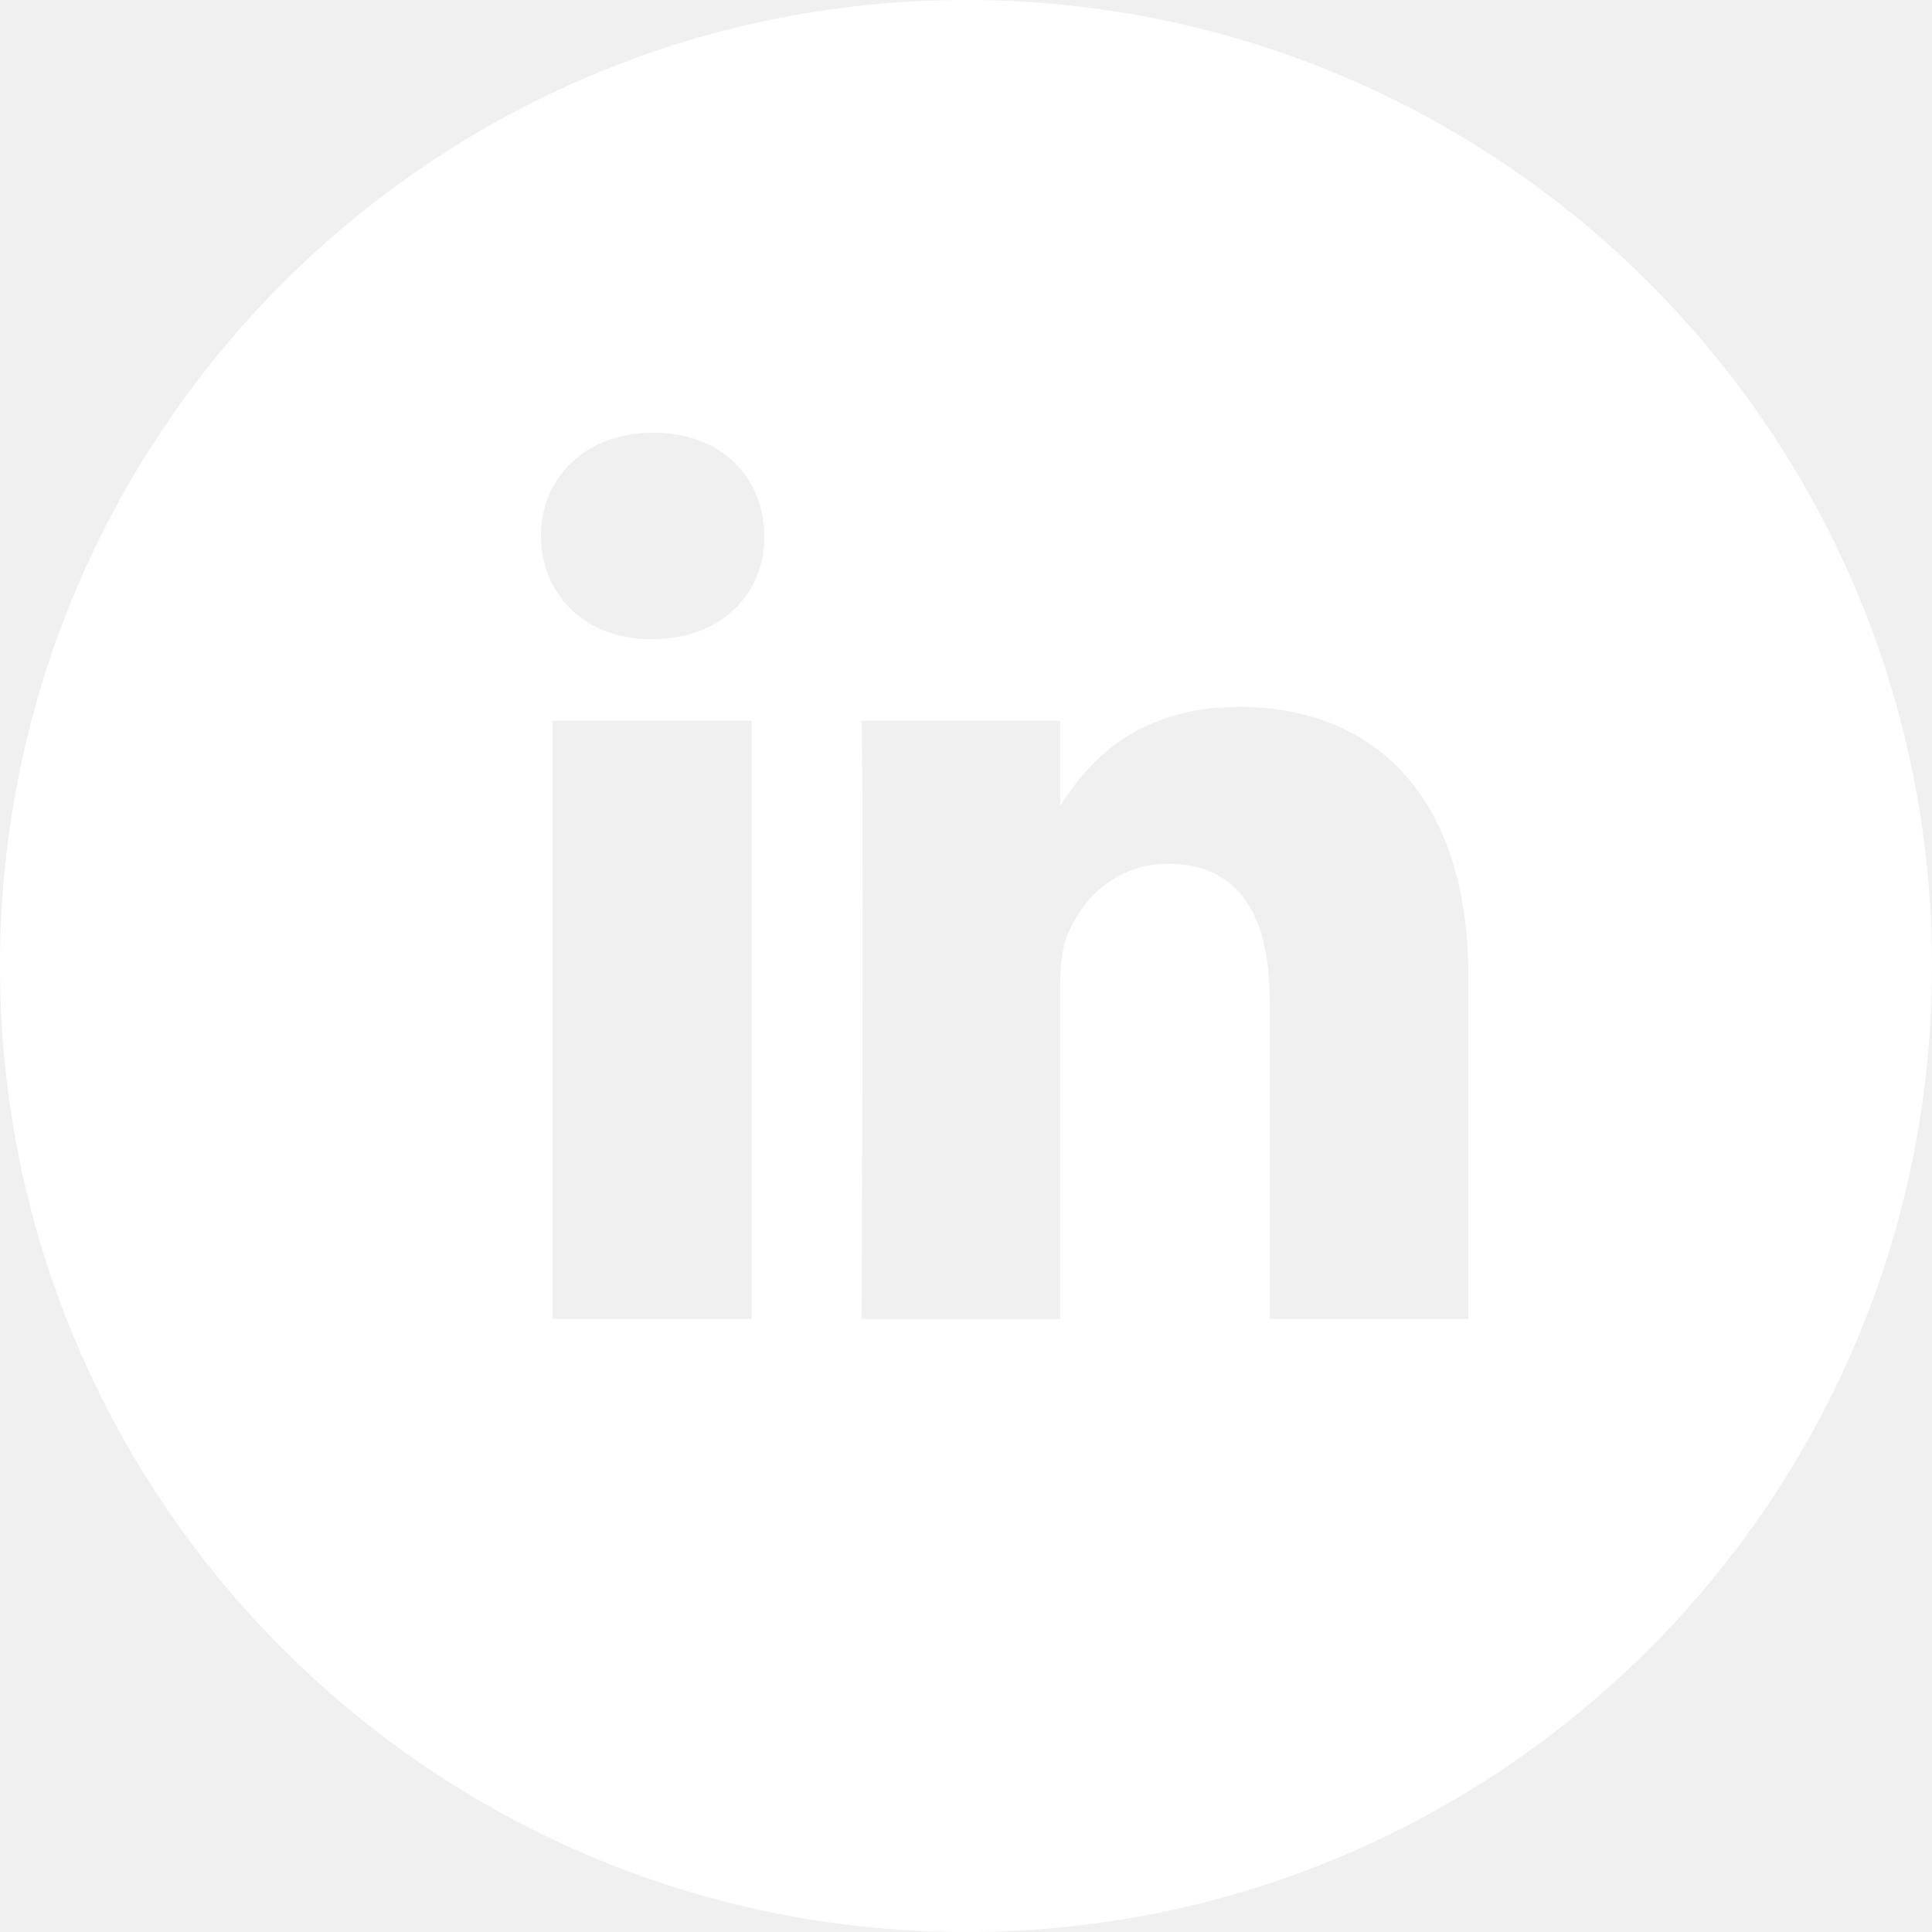
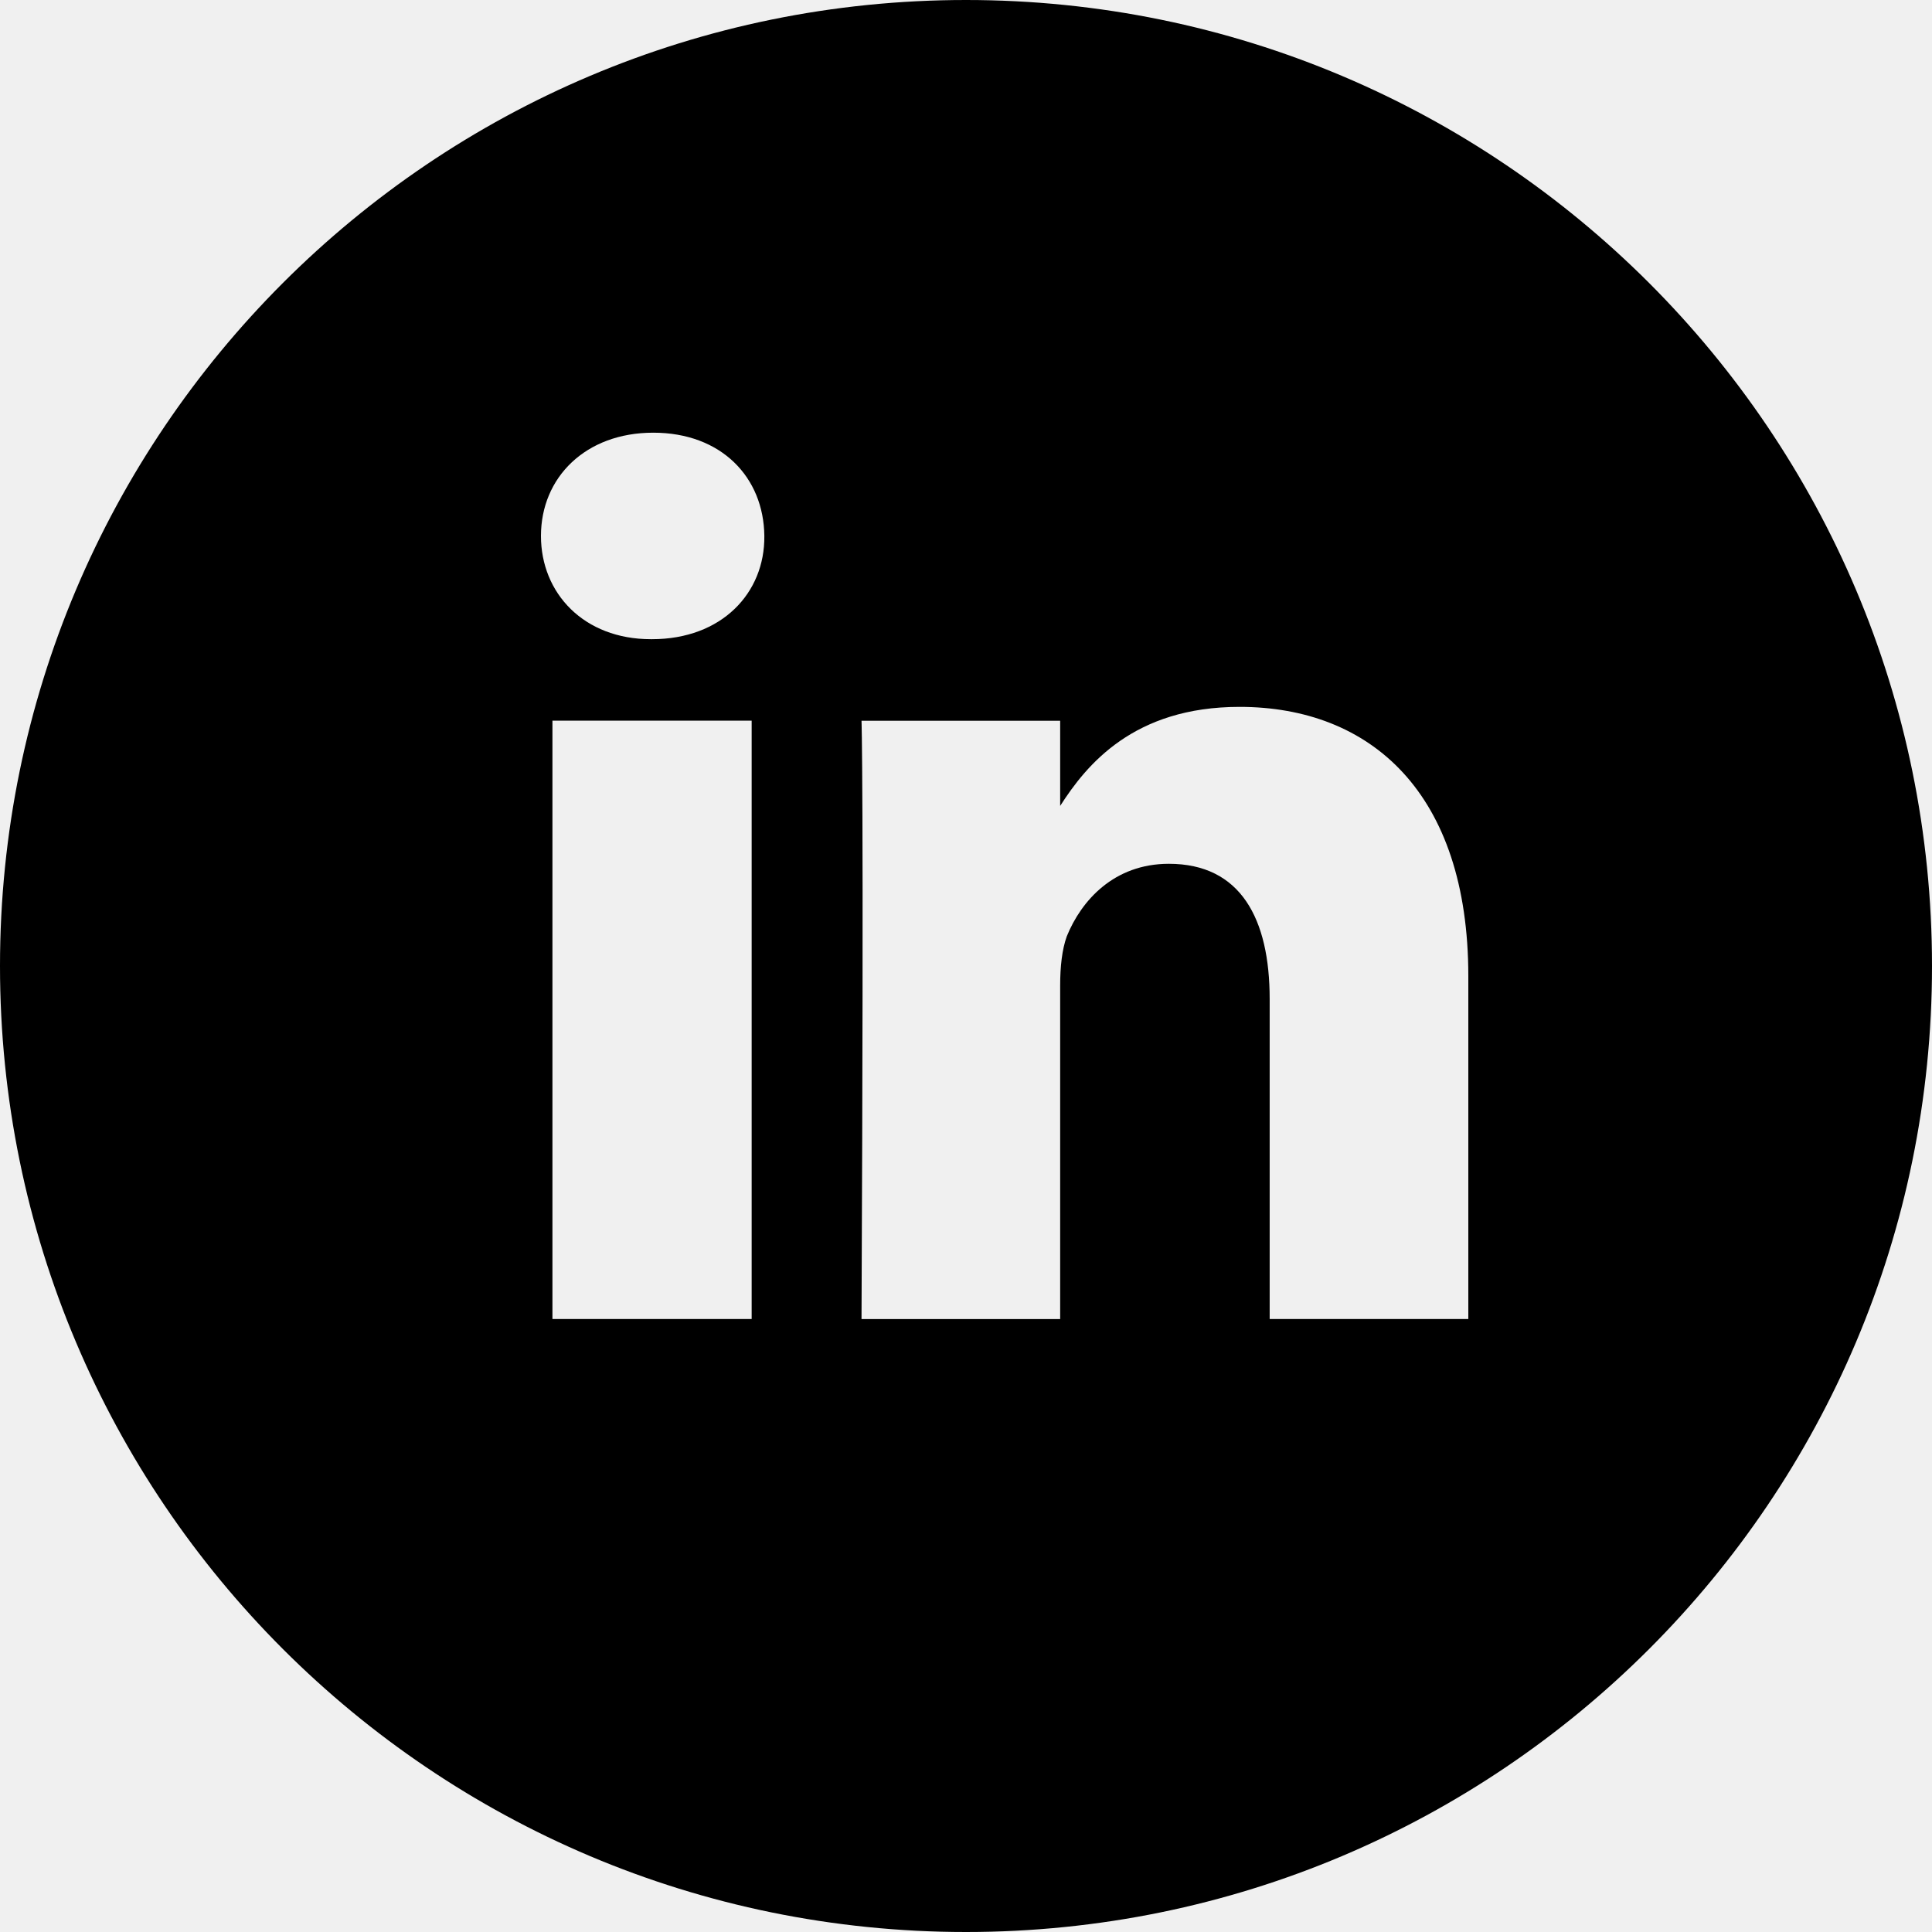
<svg xmlns="http://www.w3.org/2000/svg" version="1.1" id="Layer_1" x="0px" y="0px" width="50px" height="50px" viewBox="0 0 50 50" enable-background="new 0 0 50 50" xml:space="preserve">
-   <path fill="#FFFFFF" d="M25,0C11.192,0,0,11.193,0,25s11.192,25,25,25s25-11.193,25-25S38.808,0,25,0z M19.453,34.136h-5.156V18.651  h5.156V34.136z M16.875,16.542h-0.031c-1.734,0-2.844-1.188-2.844-2.672c0-1.516,1.156-2.672,2.906-2.672  c1.766,0,2.859,1.156,2.875,2.672C19.797,15.354,18.672,16.542,16.875,16.542z M38,34.136h-5.141v-8.281c0-2.078-0.75-3.5-2.609-3.5  c-1.422,0-2.266,0.953-2.641,1.875c-0.125,0.344-0.172,0.797-0.172,1.266v8.641h-5.141c0.063-14.031,0-15.484,0-15.484h5.141v2.204  c0.678-1.061,1.898-2.563,4.641-2.563c3.391,0,5.922,2.219,5.922,6.969V34.136z" />
+   <path fill="" d="M25,0C11.192,0,0,11.193,0,25s11.192,25,25,25s25-11.193,25-25S38.808,0,25,0z M19.453,34.136h-5.156V18.651  h5.156V34.136z M16.875,16.542h-0.031c-1.734,0-2.844-1.188-2.844-2.672c0-1.516,1.156-2.672,2.906-2.672  c1.766,0,2.859,1.156,2.875,2.672C19.797,15.354,18.672,16.542,16.875,16.542z M38,34.136h-5.141v-8.281c0-2.078-0.75-3.5-2.609-3.5  c-1.422,0-2.266,0.953-2.641,1.875c-0.125,0.344-0.172,0.797-0.172,1.266v8.641h-5.141c0.063-14.031,0-15.484,0-15.484h5.141v2.204  c0.678-1.061,1.898-2.563,4.641-2.563c3.391,0,5.922,2.219,5.922,6.969V34.136z" />
</svg>
